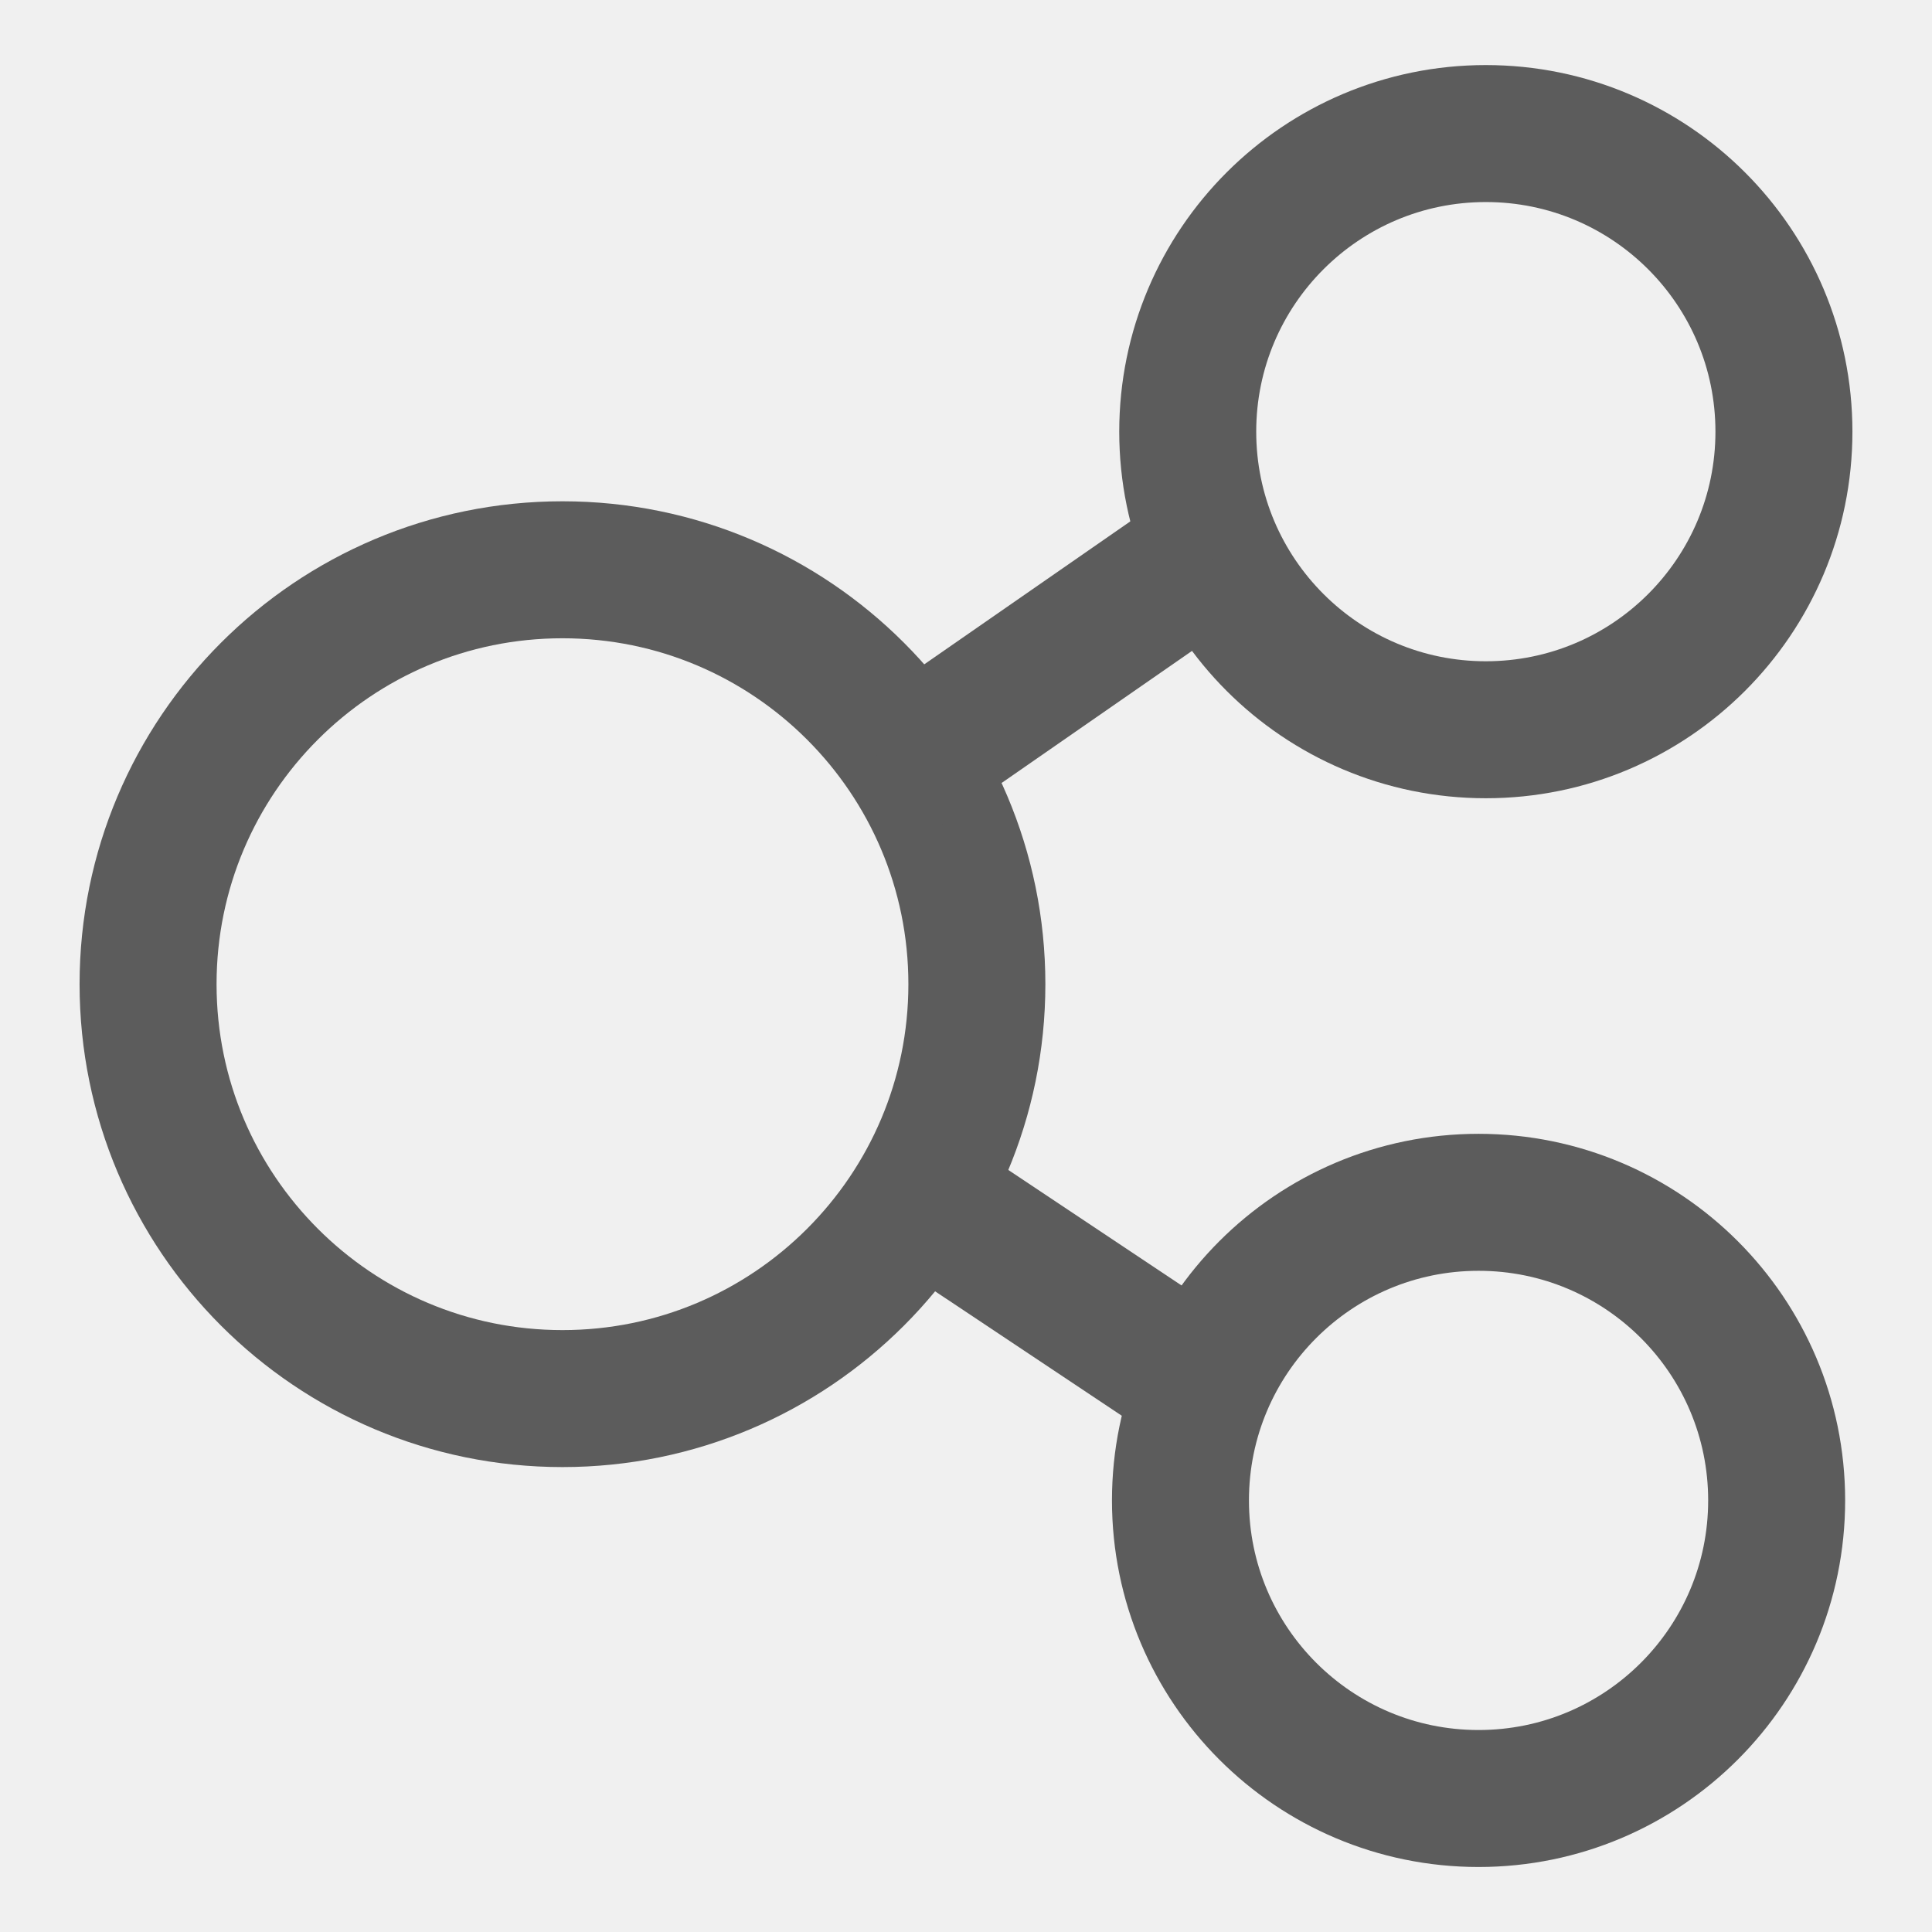
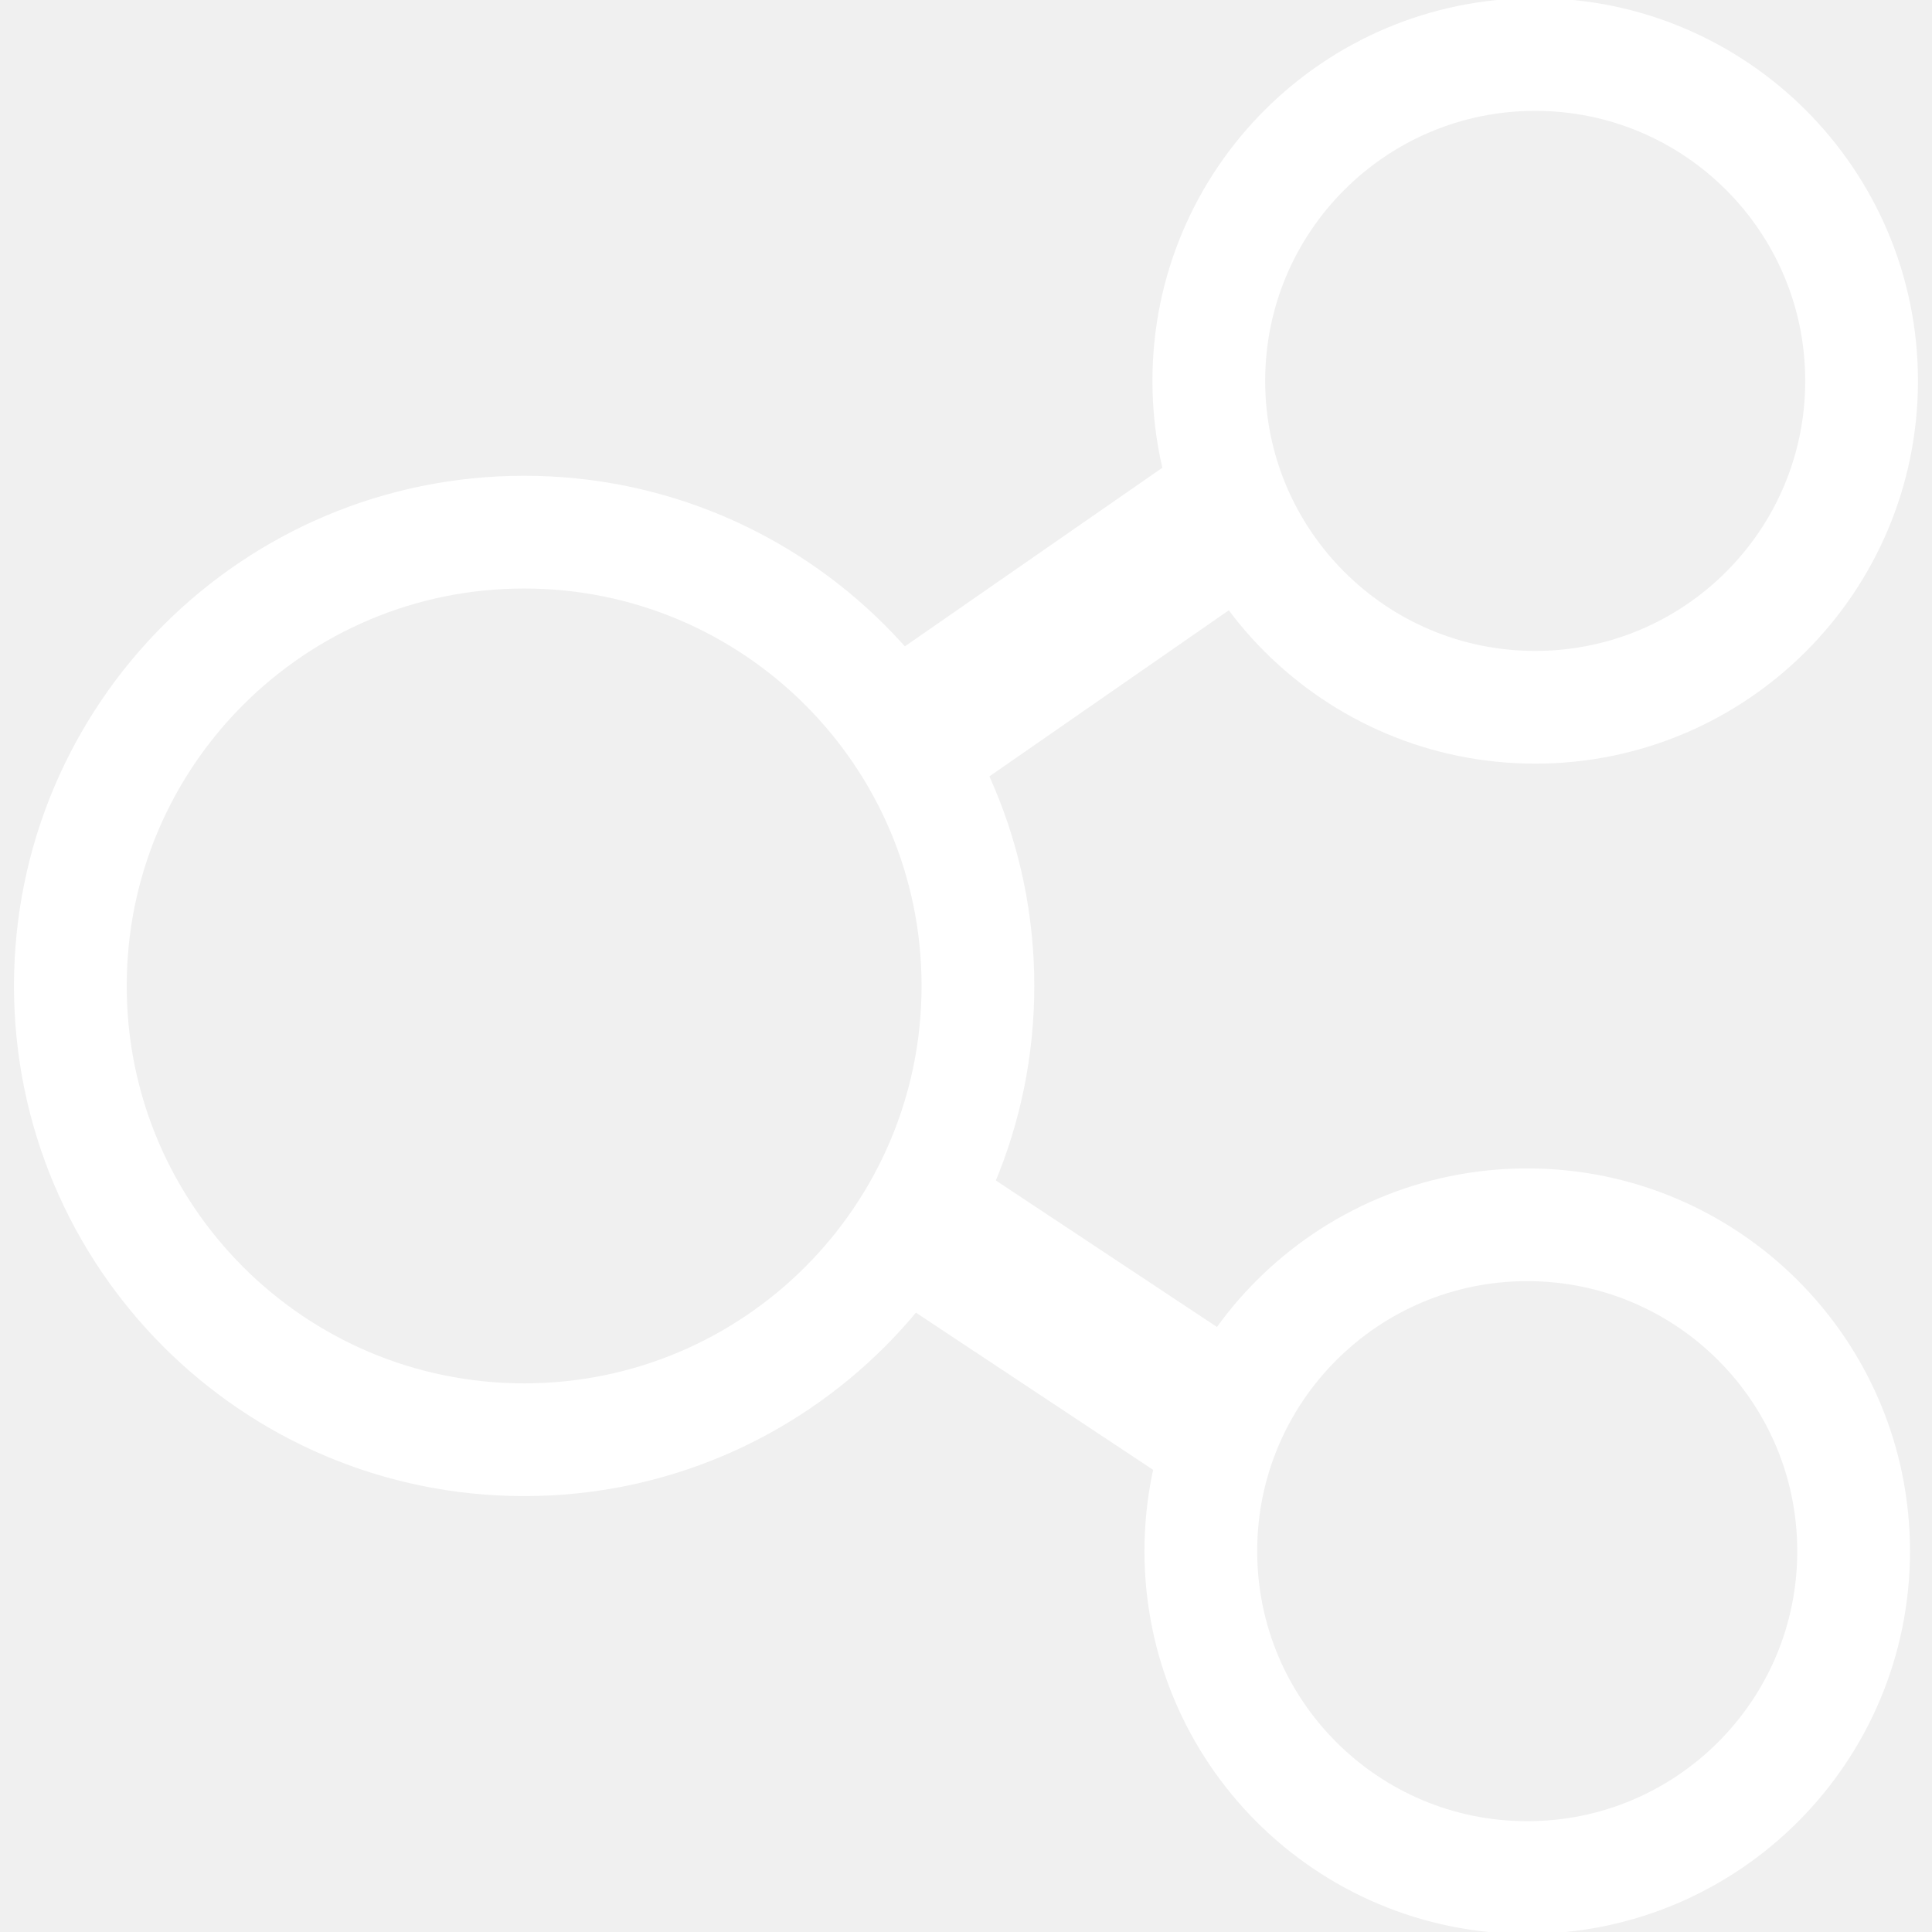
- <svg xmlns="http://www.w3.org/2000/svg" id="Layer_1" data-name="Layer 1" viewBox="0 0 592.37 592.37">
+ <svg xmlns="http://www.w3.org/2000/svg" id="Layer_1" data-name="Layer 1" viewBox="0 0 719.77 719.77">
  <defs>
-     <style>.cls-1{fill:none;stroke:#5c5c5c;stroke-miterlimit:10;stroke-width:42px;}.cls-2{fill:#5c5c5c;}</style>
+     <style>.cls-1{fill:none;stroke:#fff;stroke-miterlimit:10;stroke-width:42px;}.cls-2{fill:#fff;}</style>
  </defs>
-   <circle class="cls-1" cx="172.46" cy="301.76" r="127.06" />
-   <circle class="cls-1" cx="455.57" cy="132.35" r="91.4" />
-   <circle class="cls-1" cx="453.34" cy="460.04" r="91.4" />
-   <rect class="cls-2" x="310.26" y="340.61" width="43.41" height="118.8" transform="translate(-185 454.34) rotate(-56.31)" />
-   <rect class="cls-2" x="299.98" y="144.14" width="43.41" height="118.8" transform="translate(337.8 583.87) rotate(-124.75)" />
+   <circle class="cls-1" cx="195.27" cy="367.31" r="169.06" />
+   <circle class="cls-1" cx="571.94" cy="141.9" r="121.6" />
+   <circle class="cls-1" cx="568.97" cy="577.89" r="121.6" />
+   <rect class="cls-2" x="378.62" y="418.99" width="57.75" height="158.05" transform="matrix(0.55, -0.83, 0.83, 0.55, -232.92, 560.82)" />
+   <rect class="cls-2" x="364.94" y="157.59" width="57.75" height="158.05" transform="translate(423.85 695.07) rotate(-124.75)" />
</svg>
